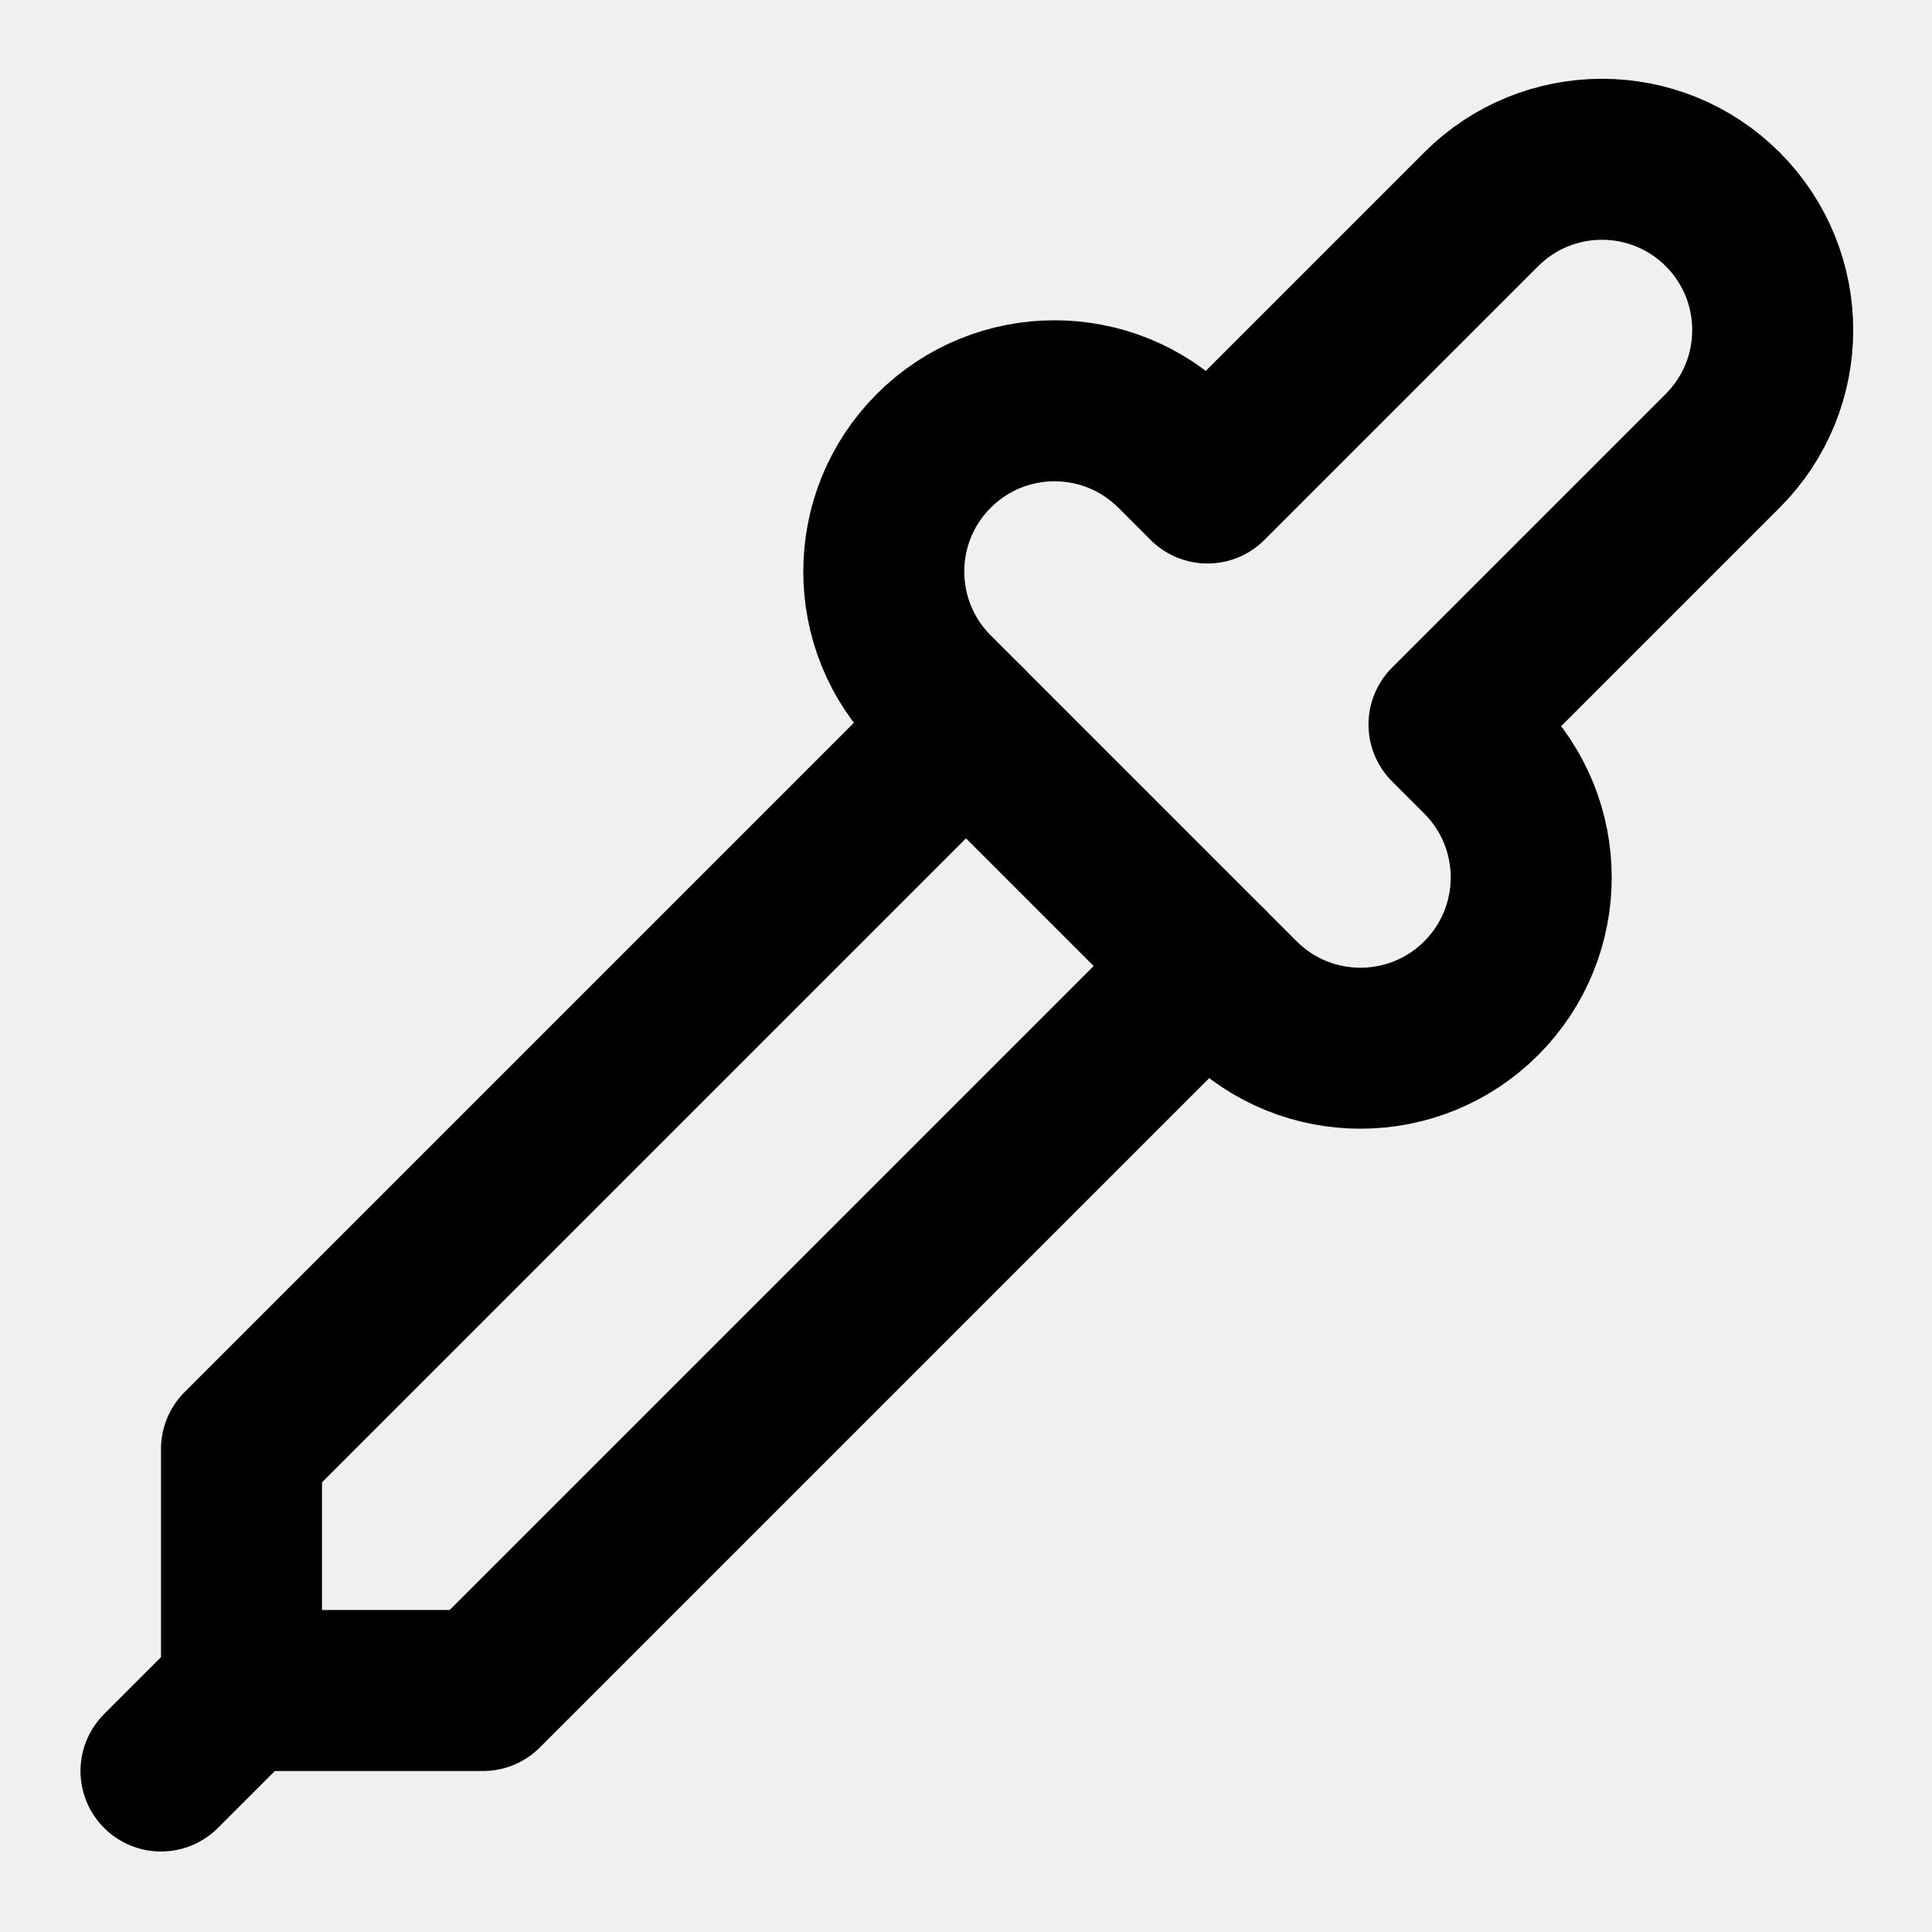
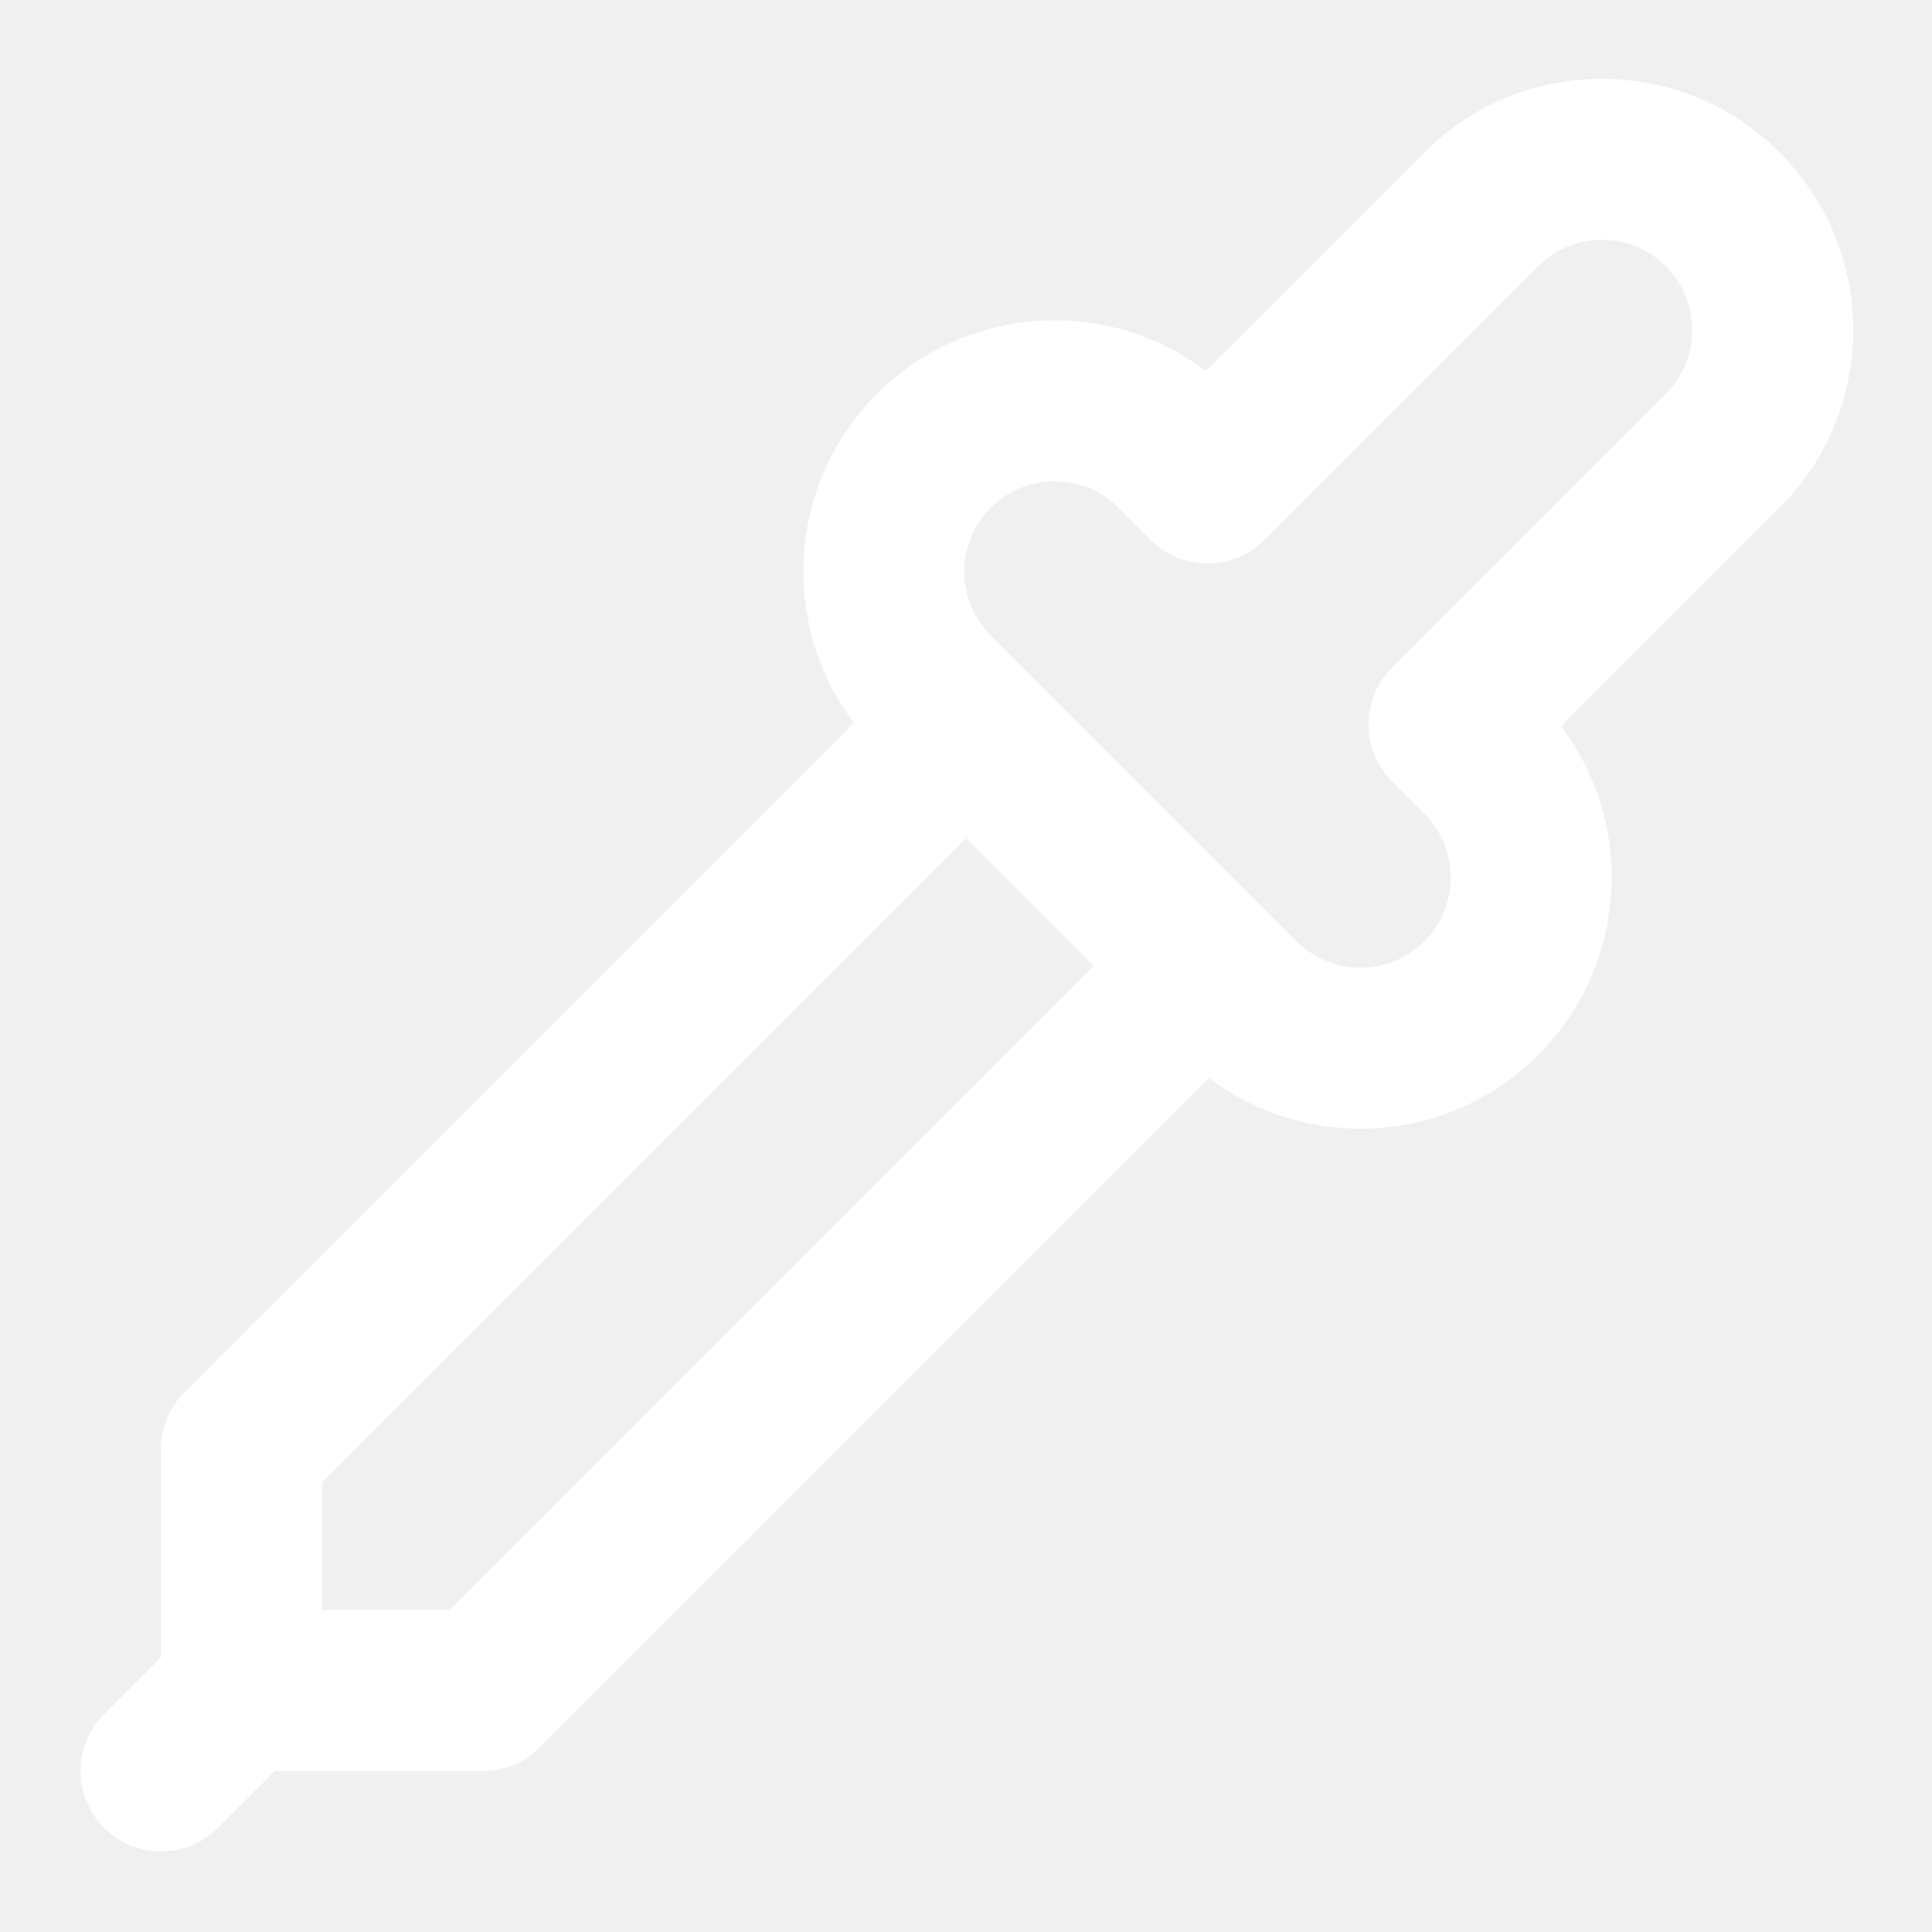
- <svg xmlns="http://www.w3.org/2000/svg" width="24" height="24" viewBox="0 0 24 24" fill="none" stroke="currentColor" stroke-width="2" stroke-linecap="round" stroke-linejoin="round">
+ <svg xmlns="http://www.w3.org/2000/svg" width="24" height="24" viewBox="0 0 24 24" fill="none" stroke="#FFFFFF" stroke-width="2" stroke-linecap="round" stroke-linejoin="round">
  <path d="m2 22 1-1h3l9-9" />
  <path d="M3 21v-3l9-9" />
  <path d="m15 6 3.4-3.4a2.1 2.1 0 1 1 3 3L18 9l.4.4a2.1 2.1 0 1 1-3 3l-3.8-3.8a2.1 2.1 0 1 1 3-3l.4.4Z" />
</svg>
